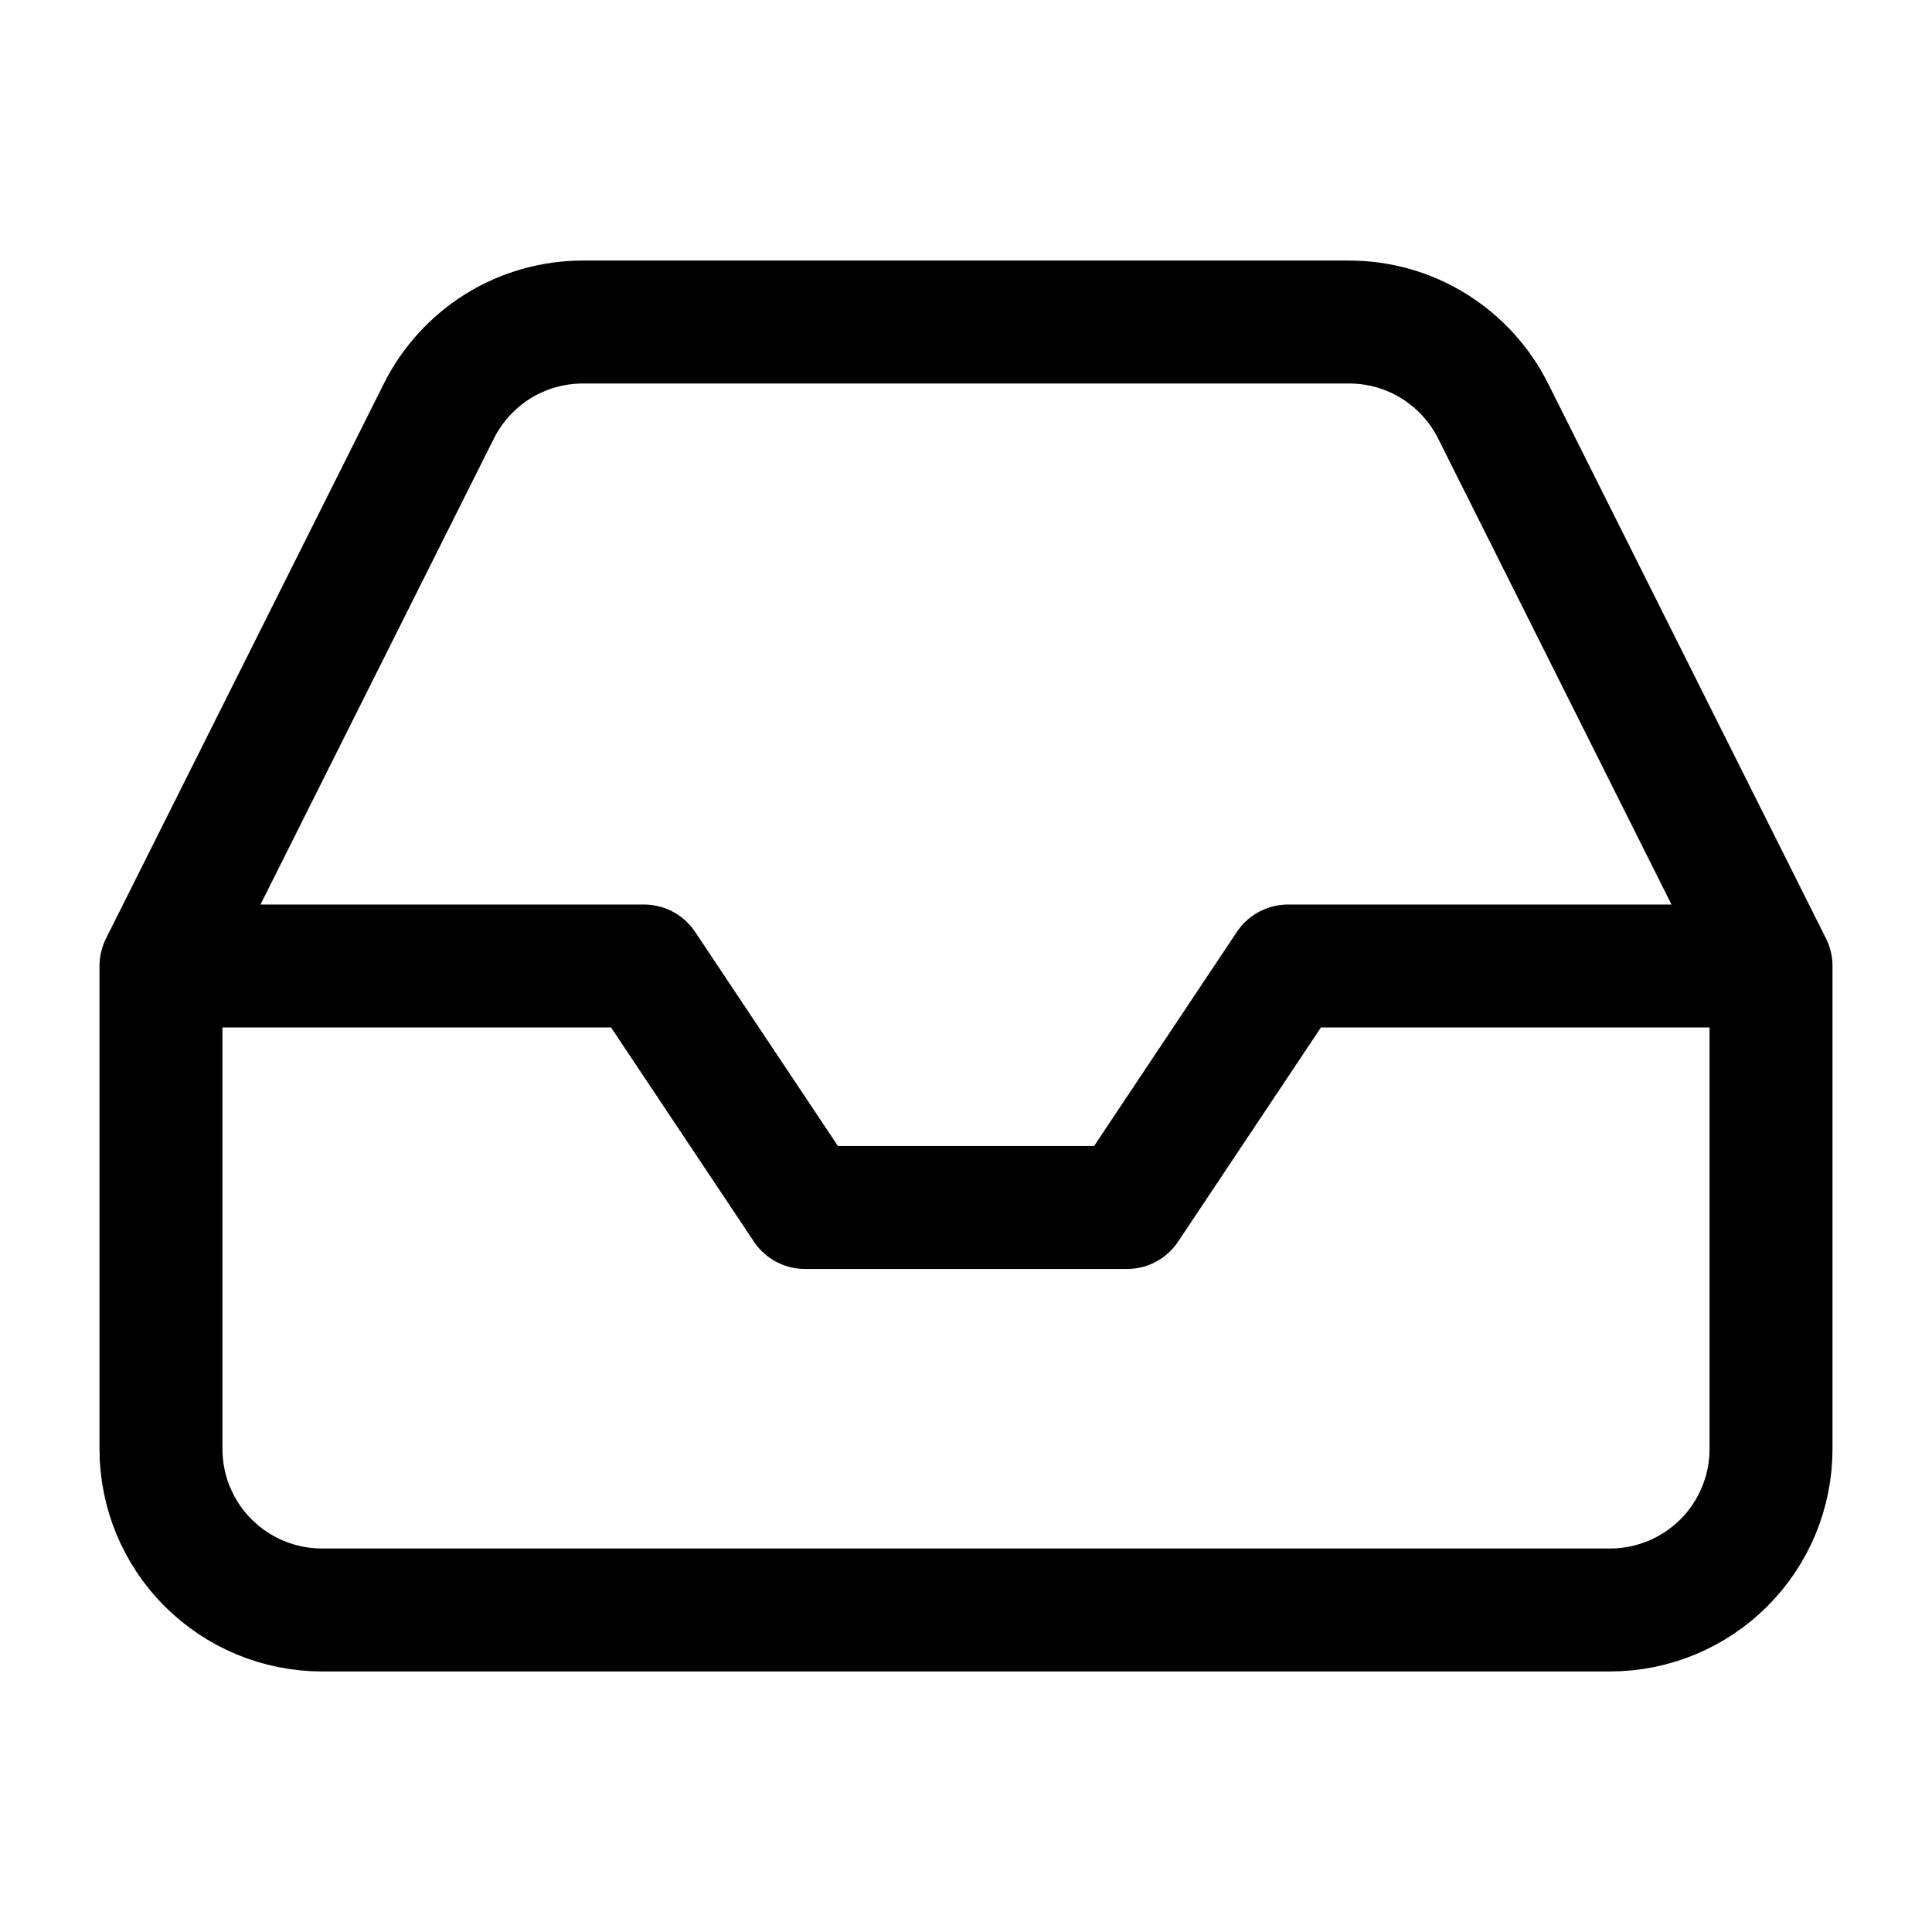
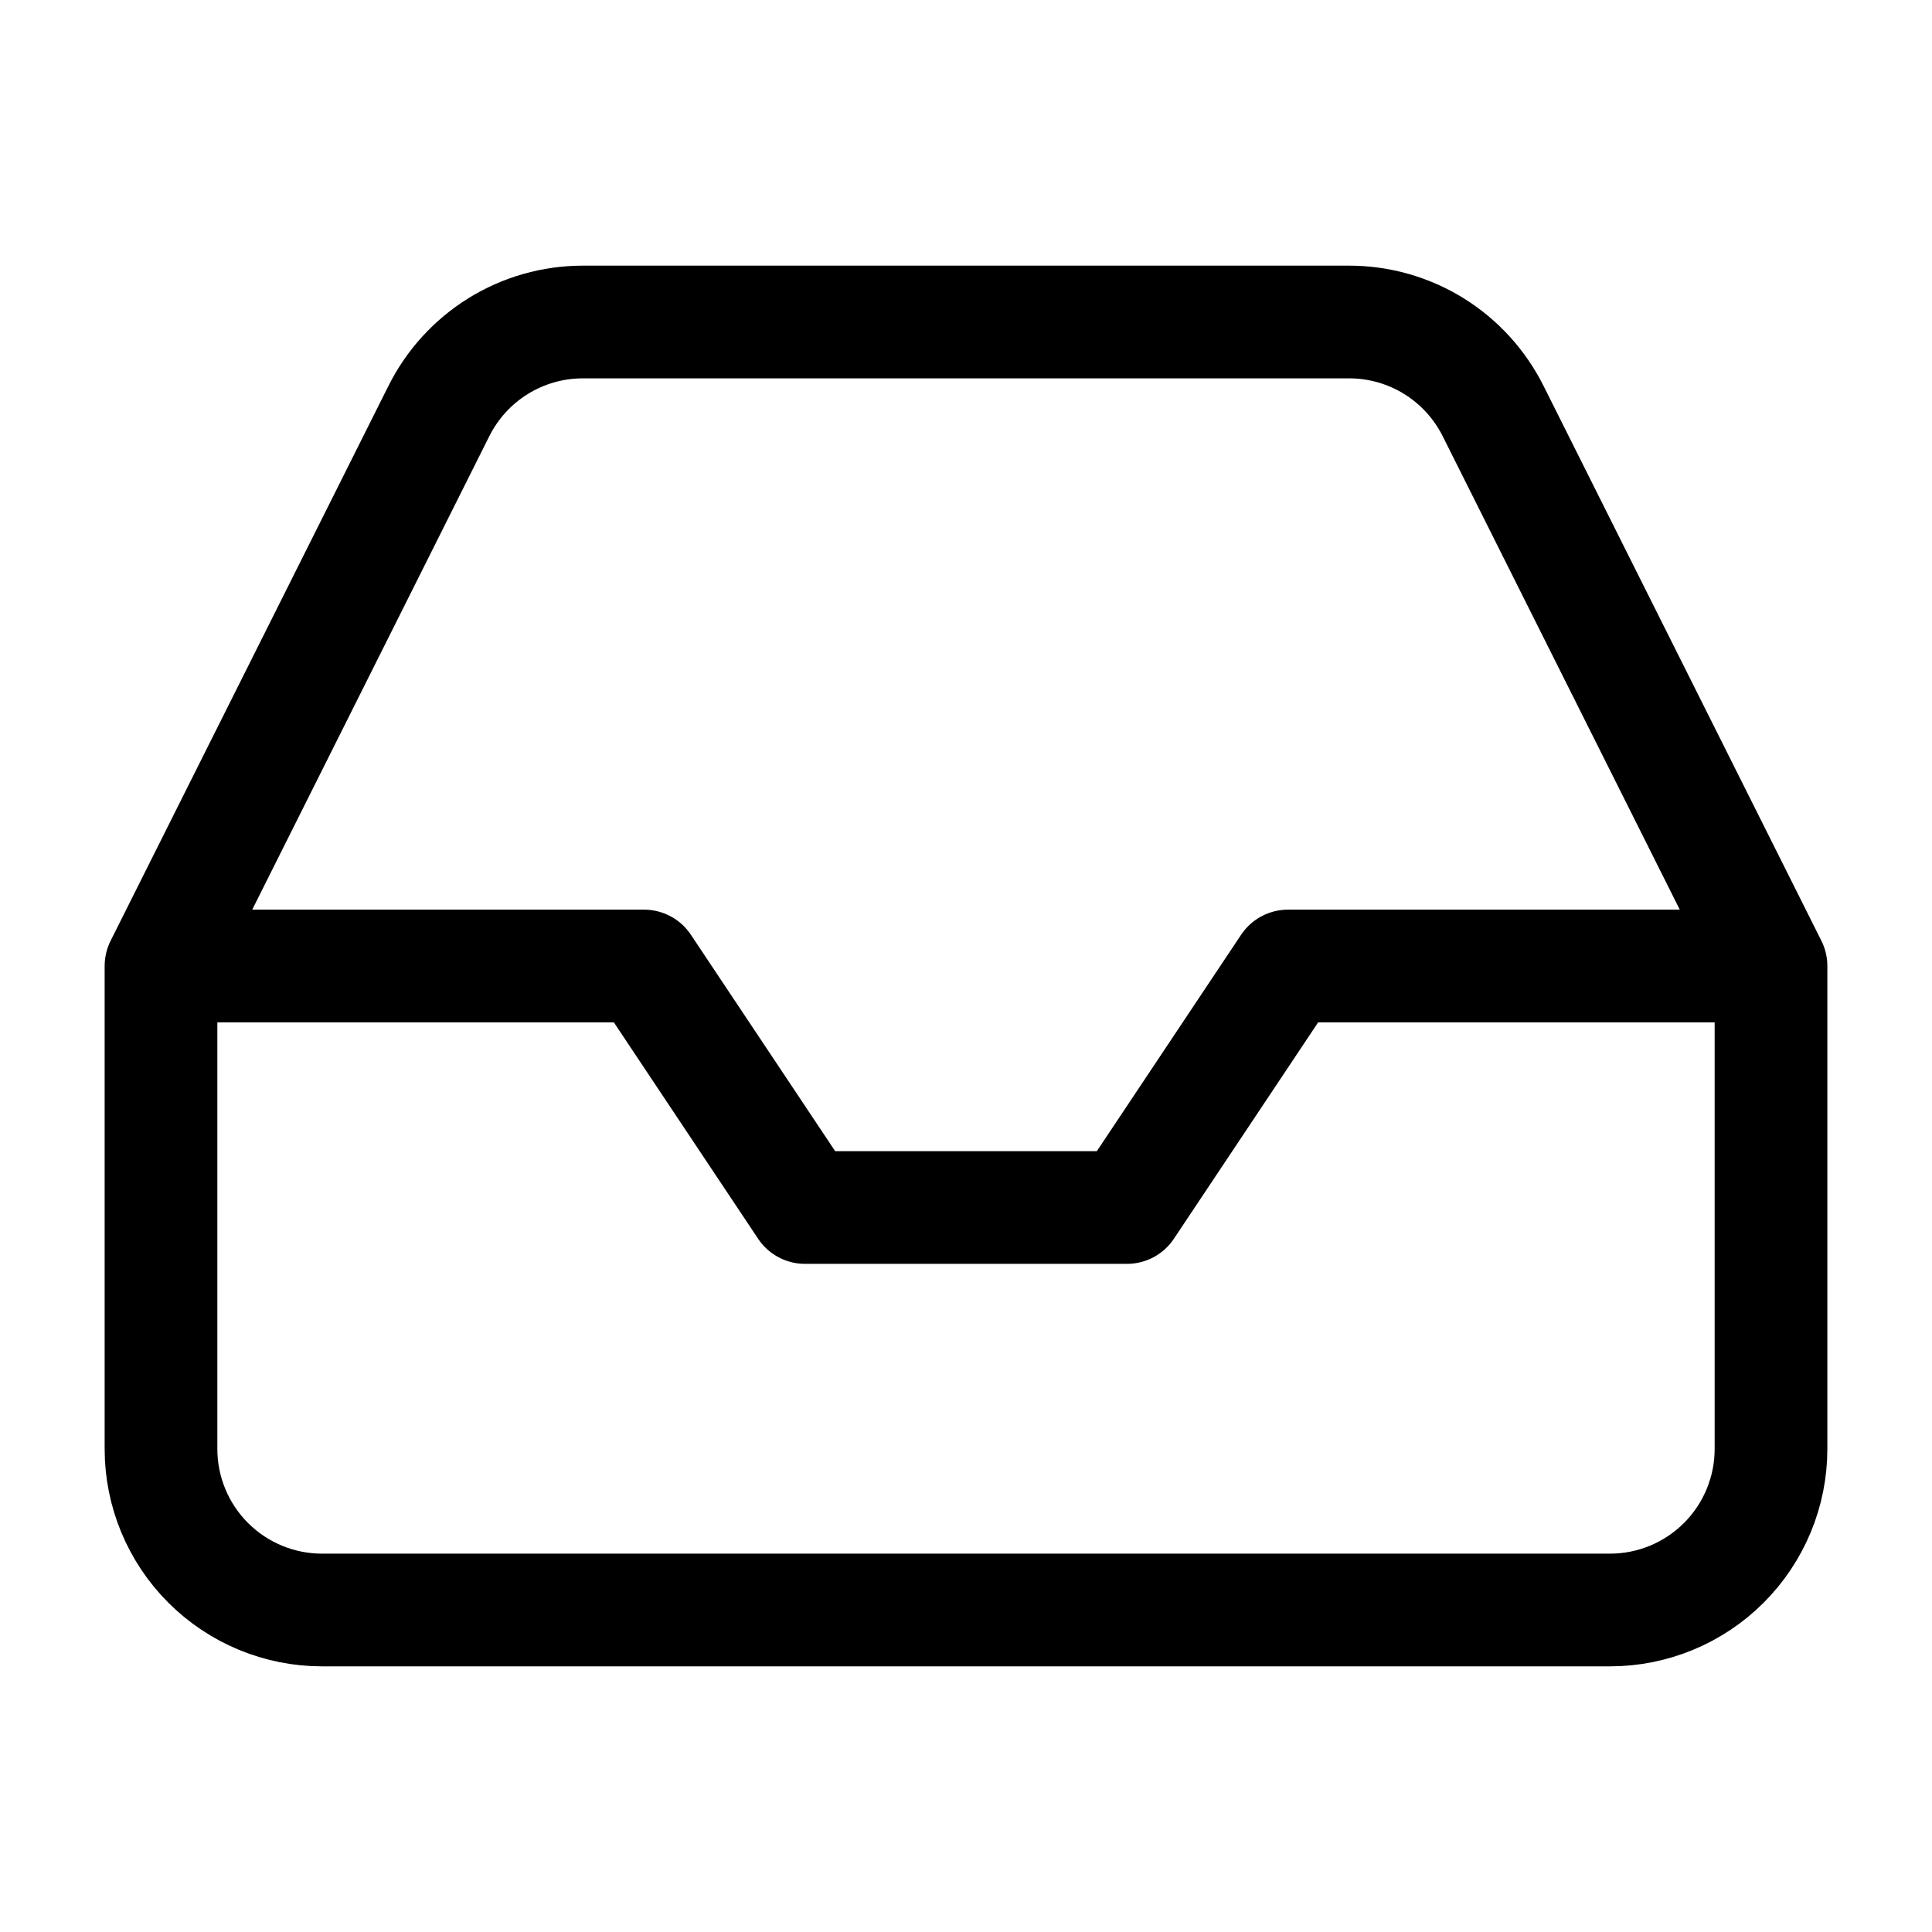
- <svg xmlns="http://www.w3.org/2000/svg" width="22" height="22" viewBox="0 0 22 22" fill="none">
-   <path d="M20.167 11H14.667L12.833 13.75H9.167L7.333 11H1.833M20.167 11V16.5C20.167 16.986 19.974 17.453 19.63 17.796C19.286 18.14 18.82 18.333 18.333 18.333H3.667C3.18 18.333 2.714 18.14 2.37 17.796C2.026 17.453 1.833 16.986 1.833 16.5V11M20.167 11L17.004 4.684C16.852 4.379 16.618 4.122 16.328 3.942C16.039 3.762 15.704 3.667 15.363 3.667H6.637C6.296 3.667 5.961 3.762 5.671 3.942C5.382 4.122 5.148 4.379 4.996 4.684L1.833 11" stroke="currentColor" stroke-width="1.4" stroke-linecap="round" stroke-linejoin="round" />
+ <svg xmlns="http://www.w3.org/2000/svg" height="24" width="24" viewBox="0 0 24 24" fill="none">
+   <path d="M22 12H16L14 15H10L8 12H2M22 12V18C22 18.53 21.789 19.039 21.414 19.414C21.039 19.789 20.53 20 20 20H4C3.47 20 2.961 19.789 2.586 19.414C2.211 19.039 2 18.53 2 18V12M22 12L18.55 5.11C18.384 4.777 18.129 4.496 17.813 4.3C17.497 4.104 17.132 4 16.76 4H7.24C6.868 4 6.503 4.104 6.187 4.3C5.871 4.496 5.616 4.777 5.45 5.11L2 12" stroke="currentColor" stroke-width="1.4" stroke-linecap="round" stroke-linejoin="round" />
</svg>
